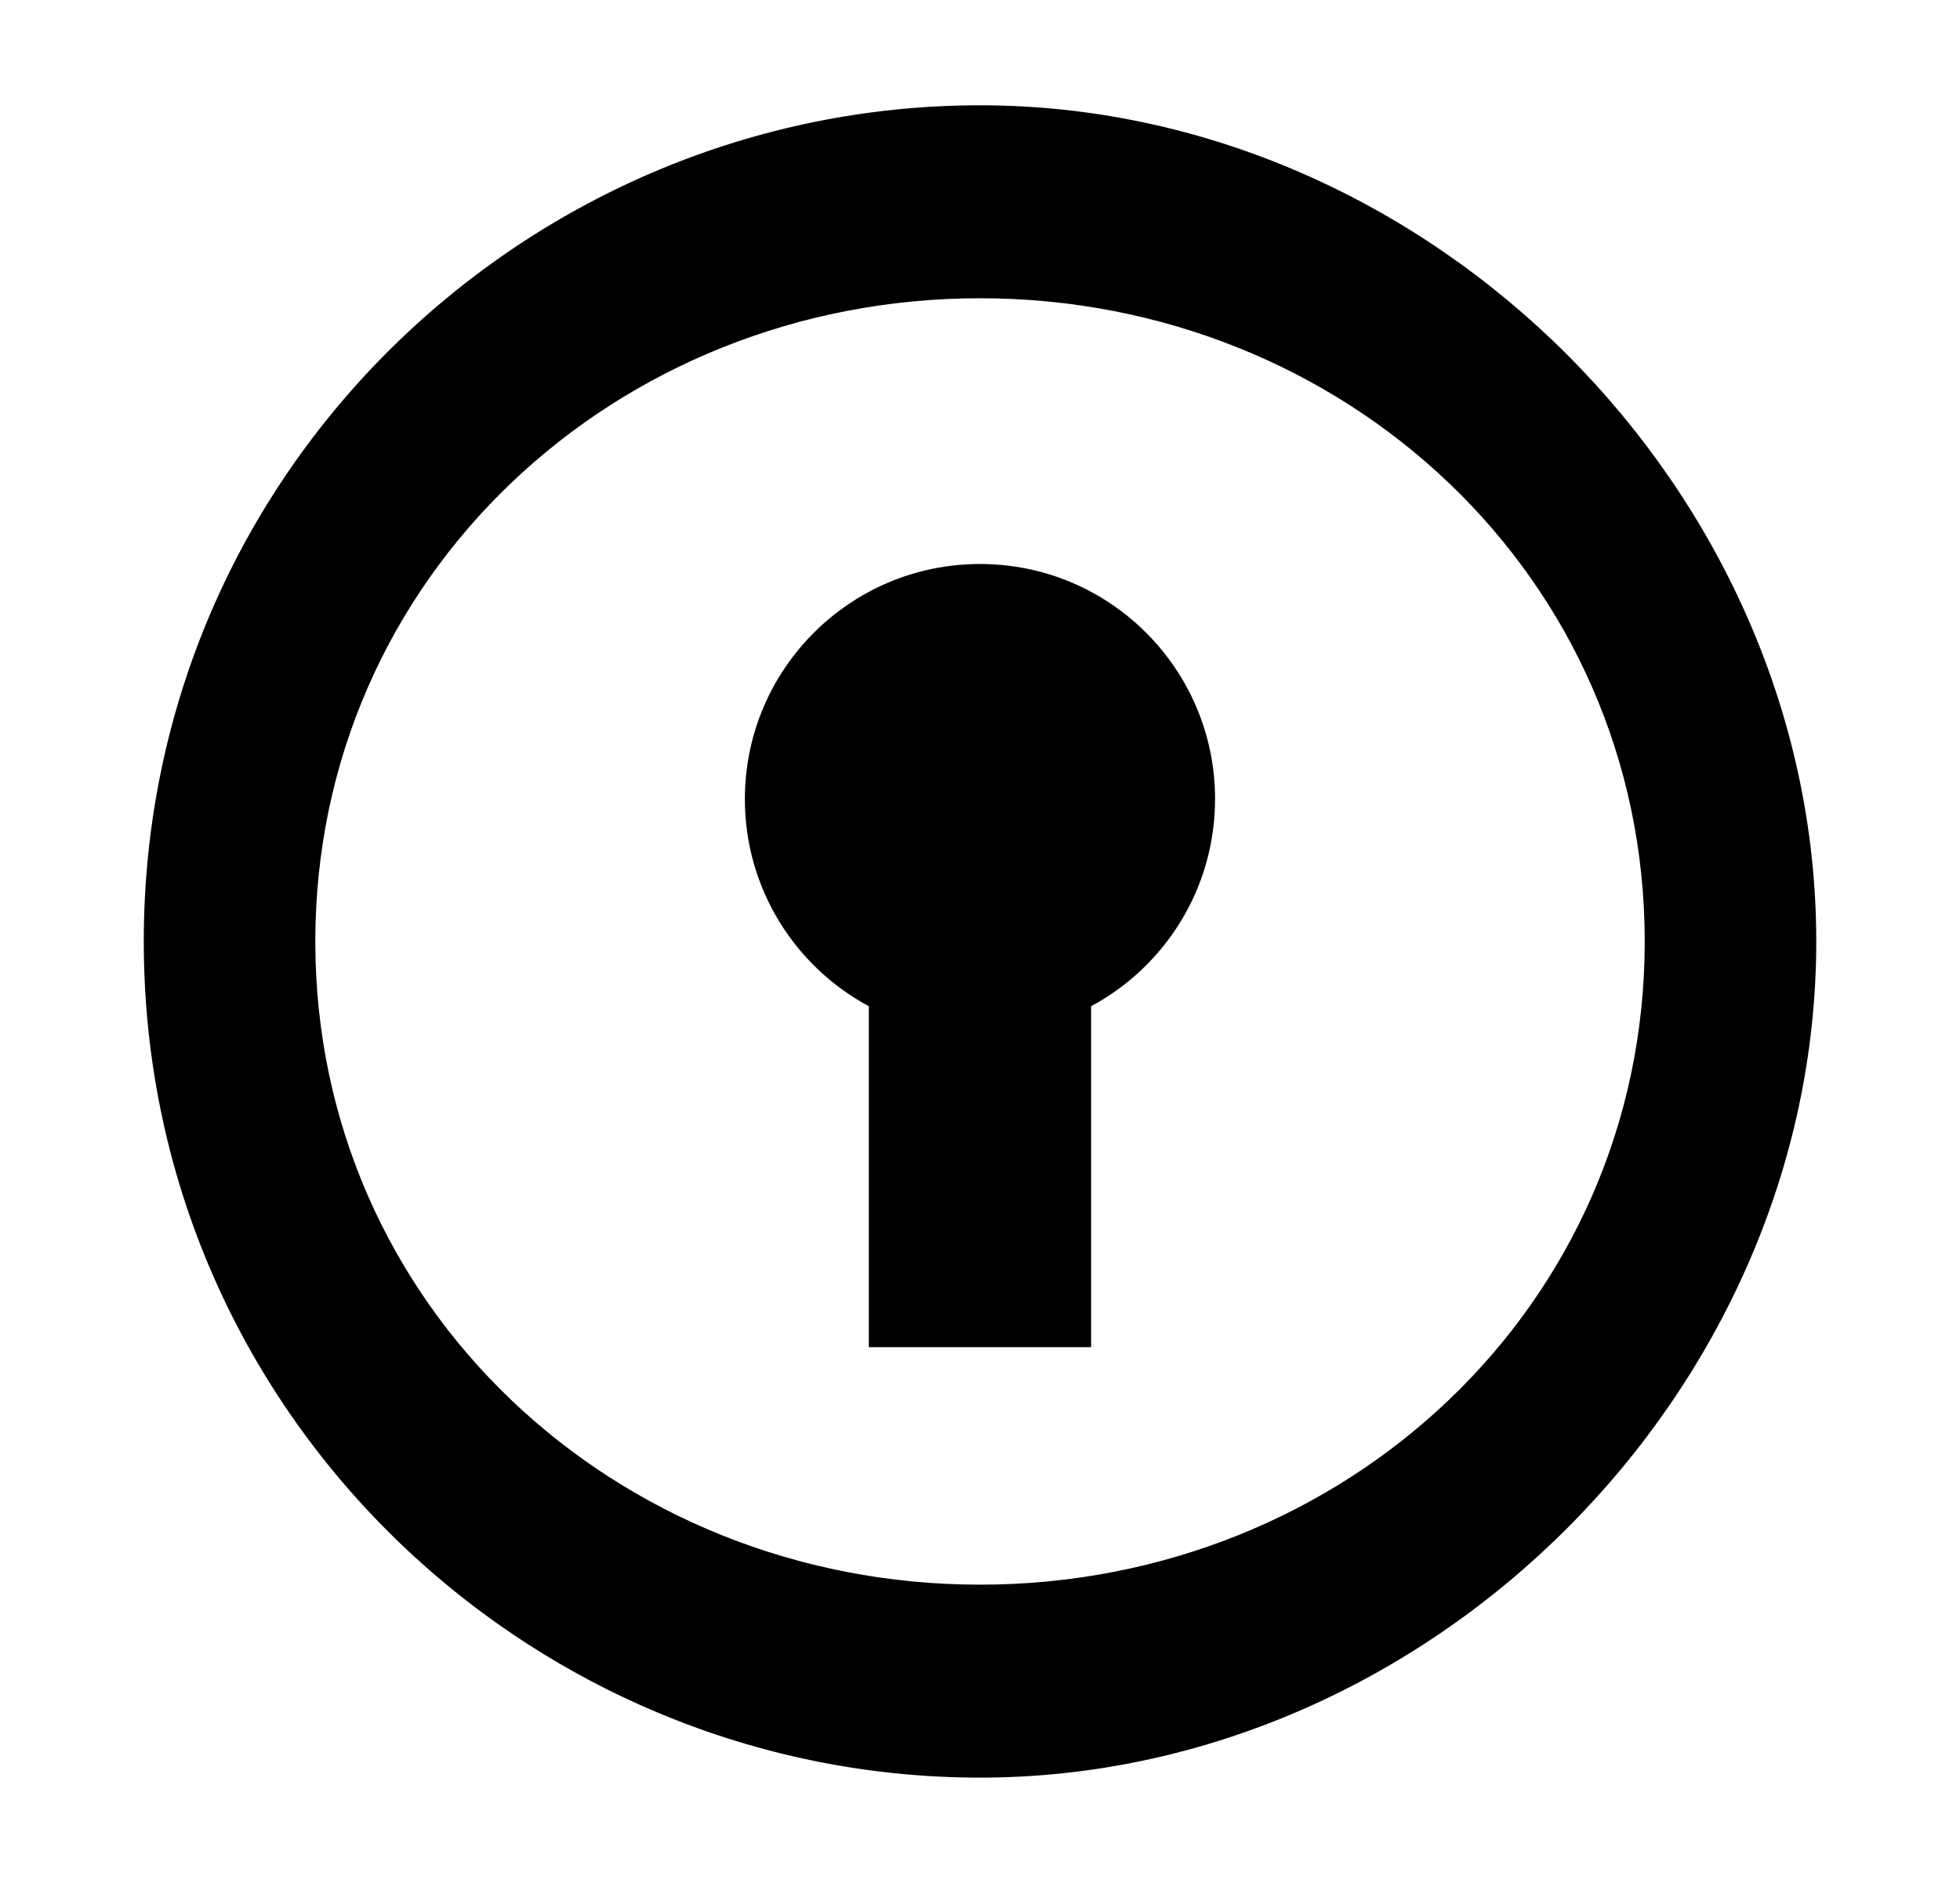
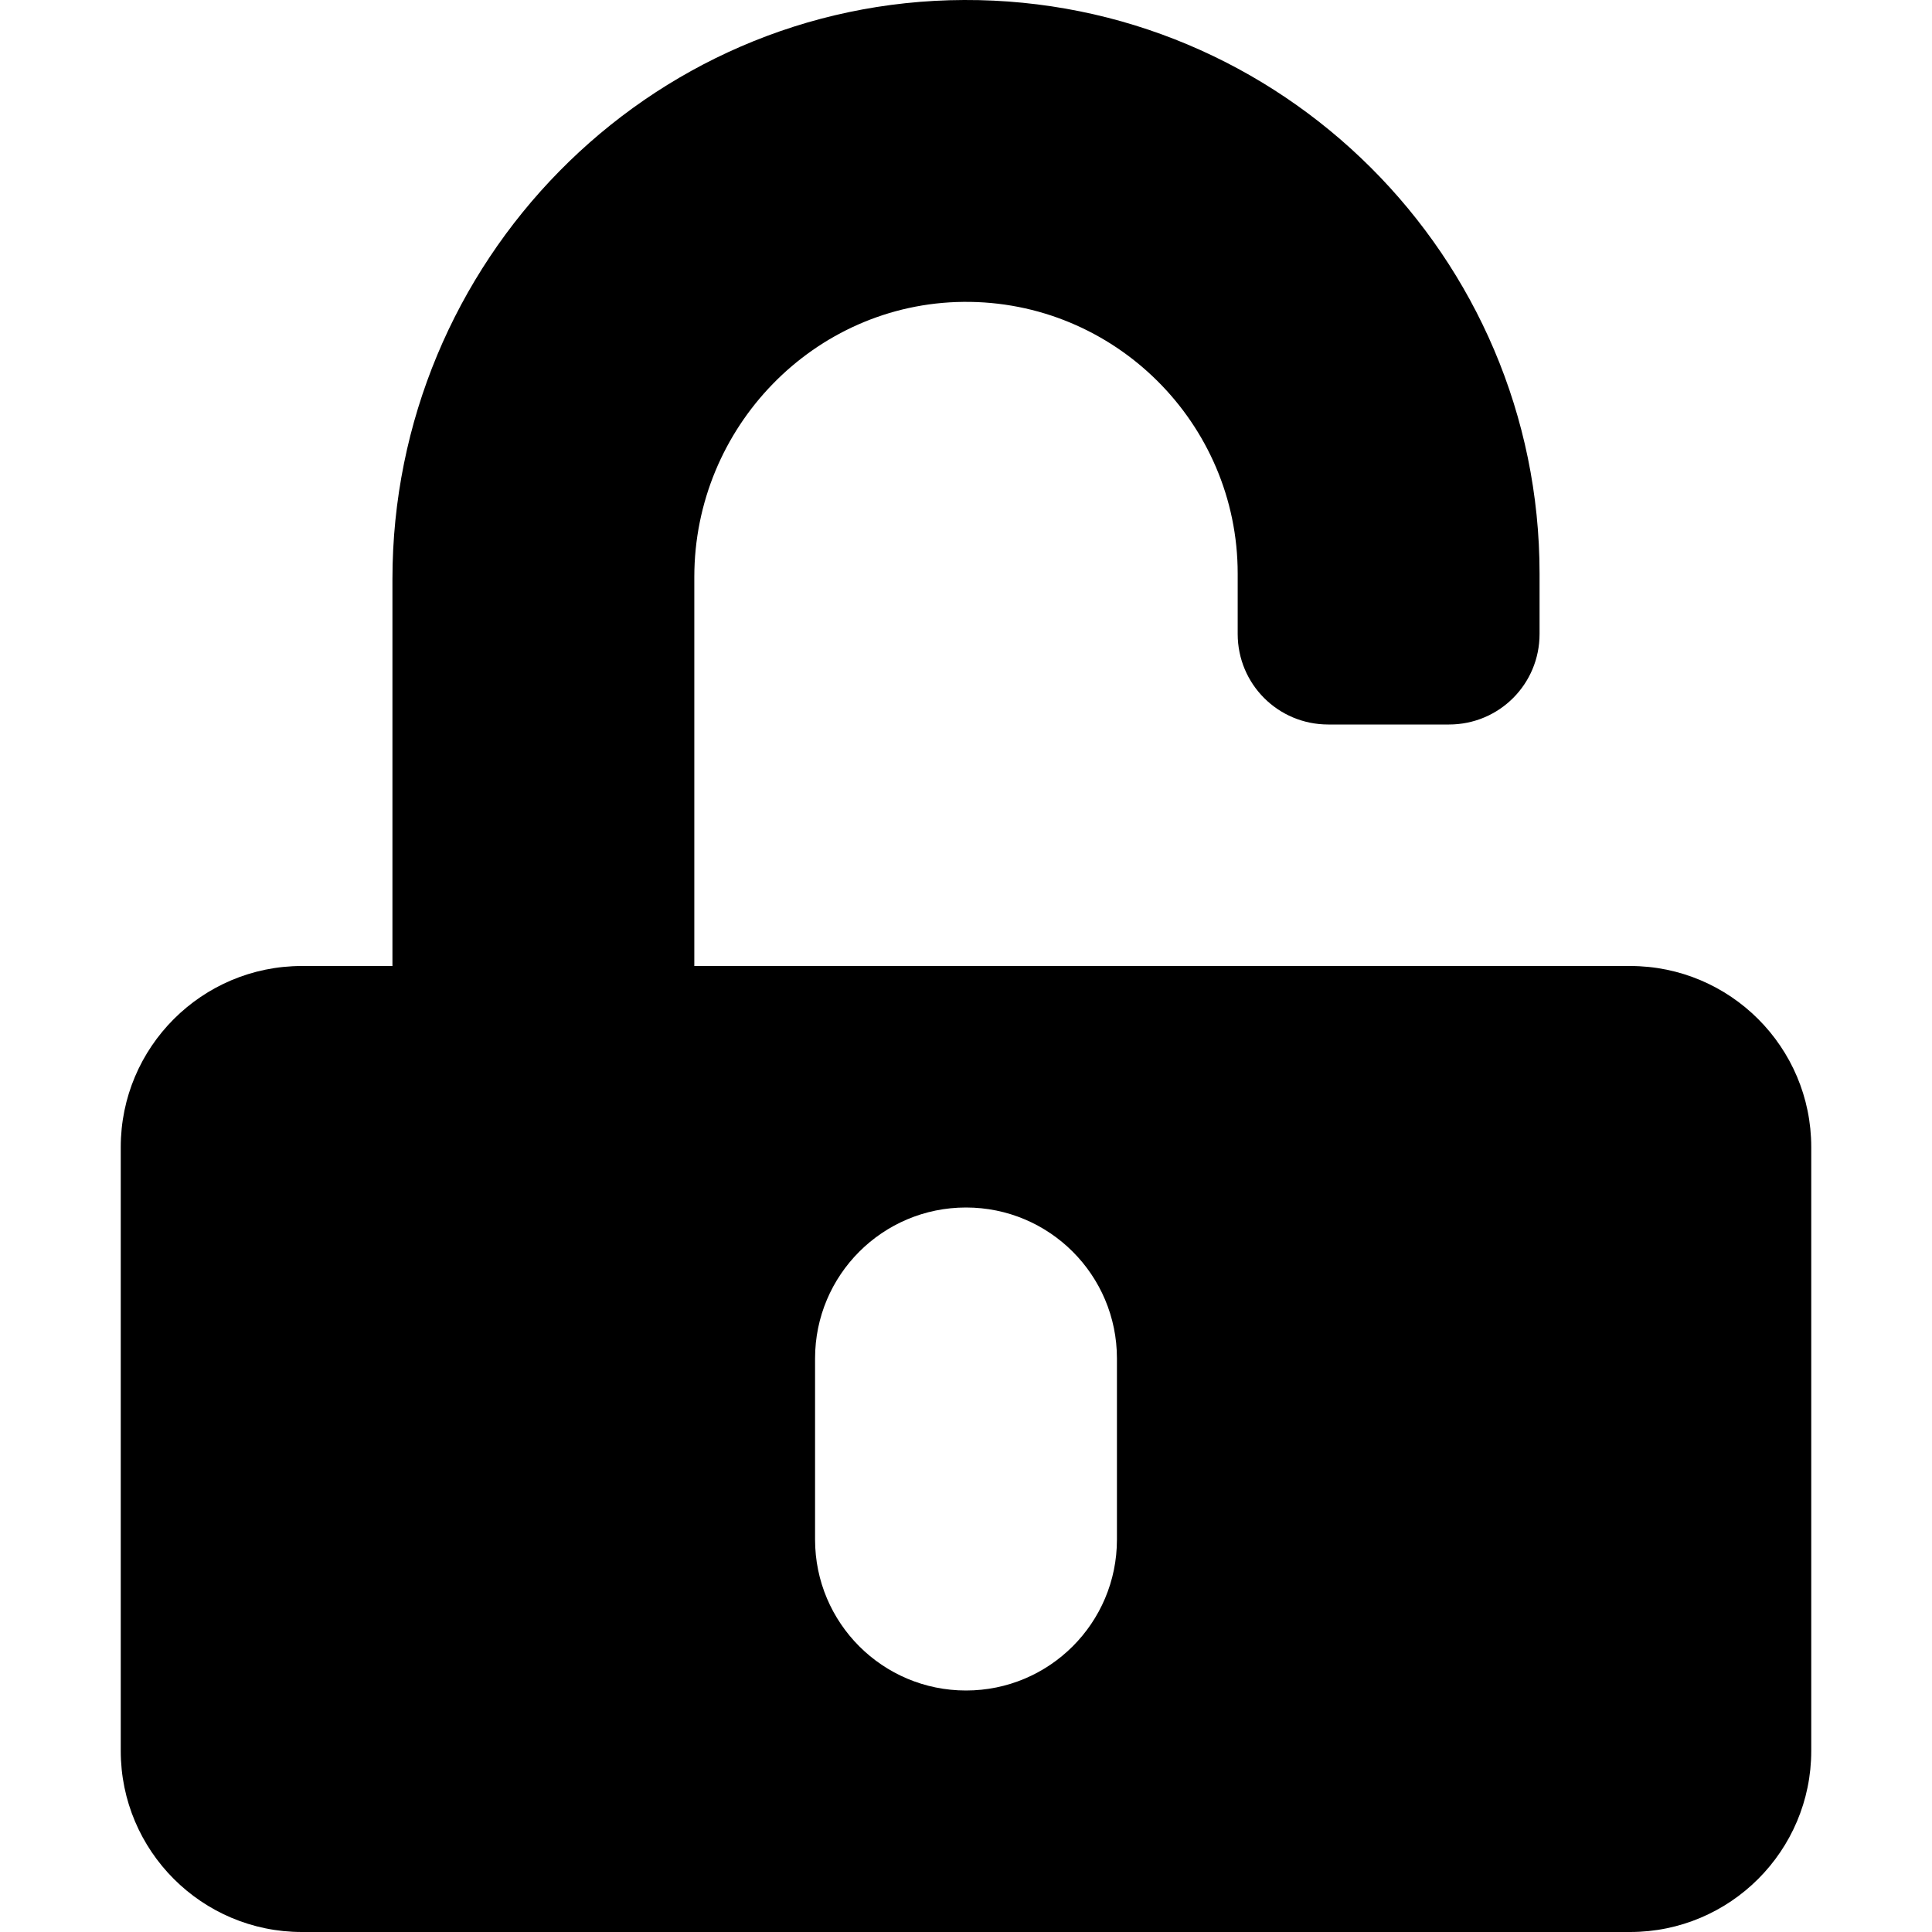
- <svg xmlns="http://www.w3.org/2000/svg" id="a" viewBox="0 0 511.89 491.8">
-   <path d="M255.95,27.5c117.6,0,218.4,100.8,218.4,218.4s-100.8,218.4-218.4,218.4S37.55,369.1,37.55,245.9,138.35,27.5,255.95,27.5h0Zm0,50.4c-95.2,0-173.6,72.8-173.6,168s78.4,168,173.6,168,173.6-72.8,173.6-168S351.15,77.9,255.95,77.9h0Z" />
-   <path d="M317.34,208.71c0-33.91-27.49-61.4-61.4-61.4s-61.4,27.49-61.4,61.4c0,23.41,13.1,43.75,32.37,54.11v89.04h58.05v-89.04c19.27-10.36,32.37-30.7,32.37-54.11Z" />
+ <svg xmlns="http://www.w3.org/2000/svg" stroke="currentColor" fill="currentColor" stroke-width="0" viewBox="0 0 448 512" height="200px" width="200px">
+   <path d="M400 256H152V152.9c0-39.6 31.7-72.5 71.3-72.9 40-.4 72.7 32.1 72.7 72v16c0 13.3 10.7 24 24 24h32c13.3 0 24-10.7 24-24v-16C376 68 307.5-.3 223.5 0 139.5.3 72 69.5 72 153.5V256H48c-26.5 0-48 21.5-48 48v160c0 26.5 21.5 48 48 48h352c26.5 0 48-21.5 48-48V304c0-26.5-21.5-48-48-48zM264 408c0 22.1-17.9 40-40 40s-40-17.9-40-40v-48c0-22.1 17.9-40 40-40s40 17.9 40 40v48z" />
</svg>
